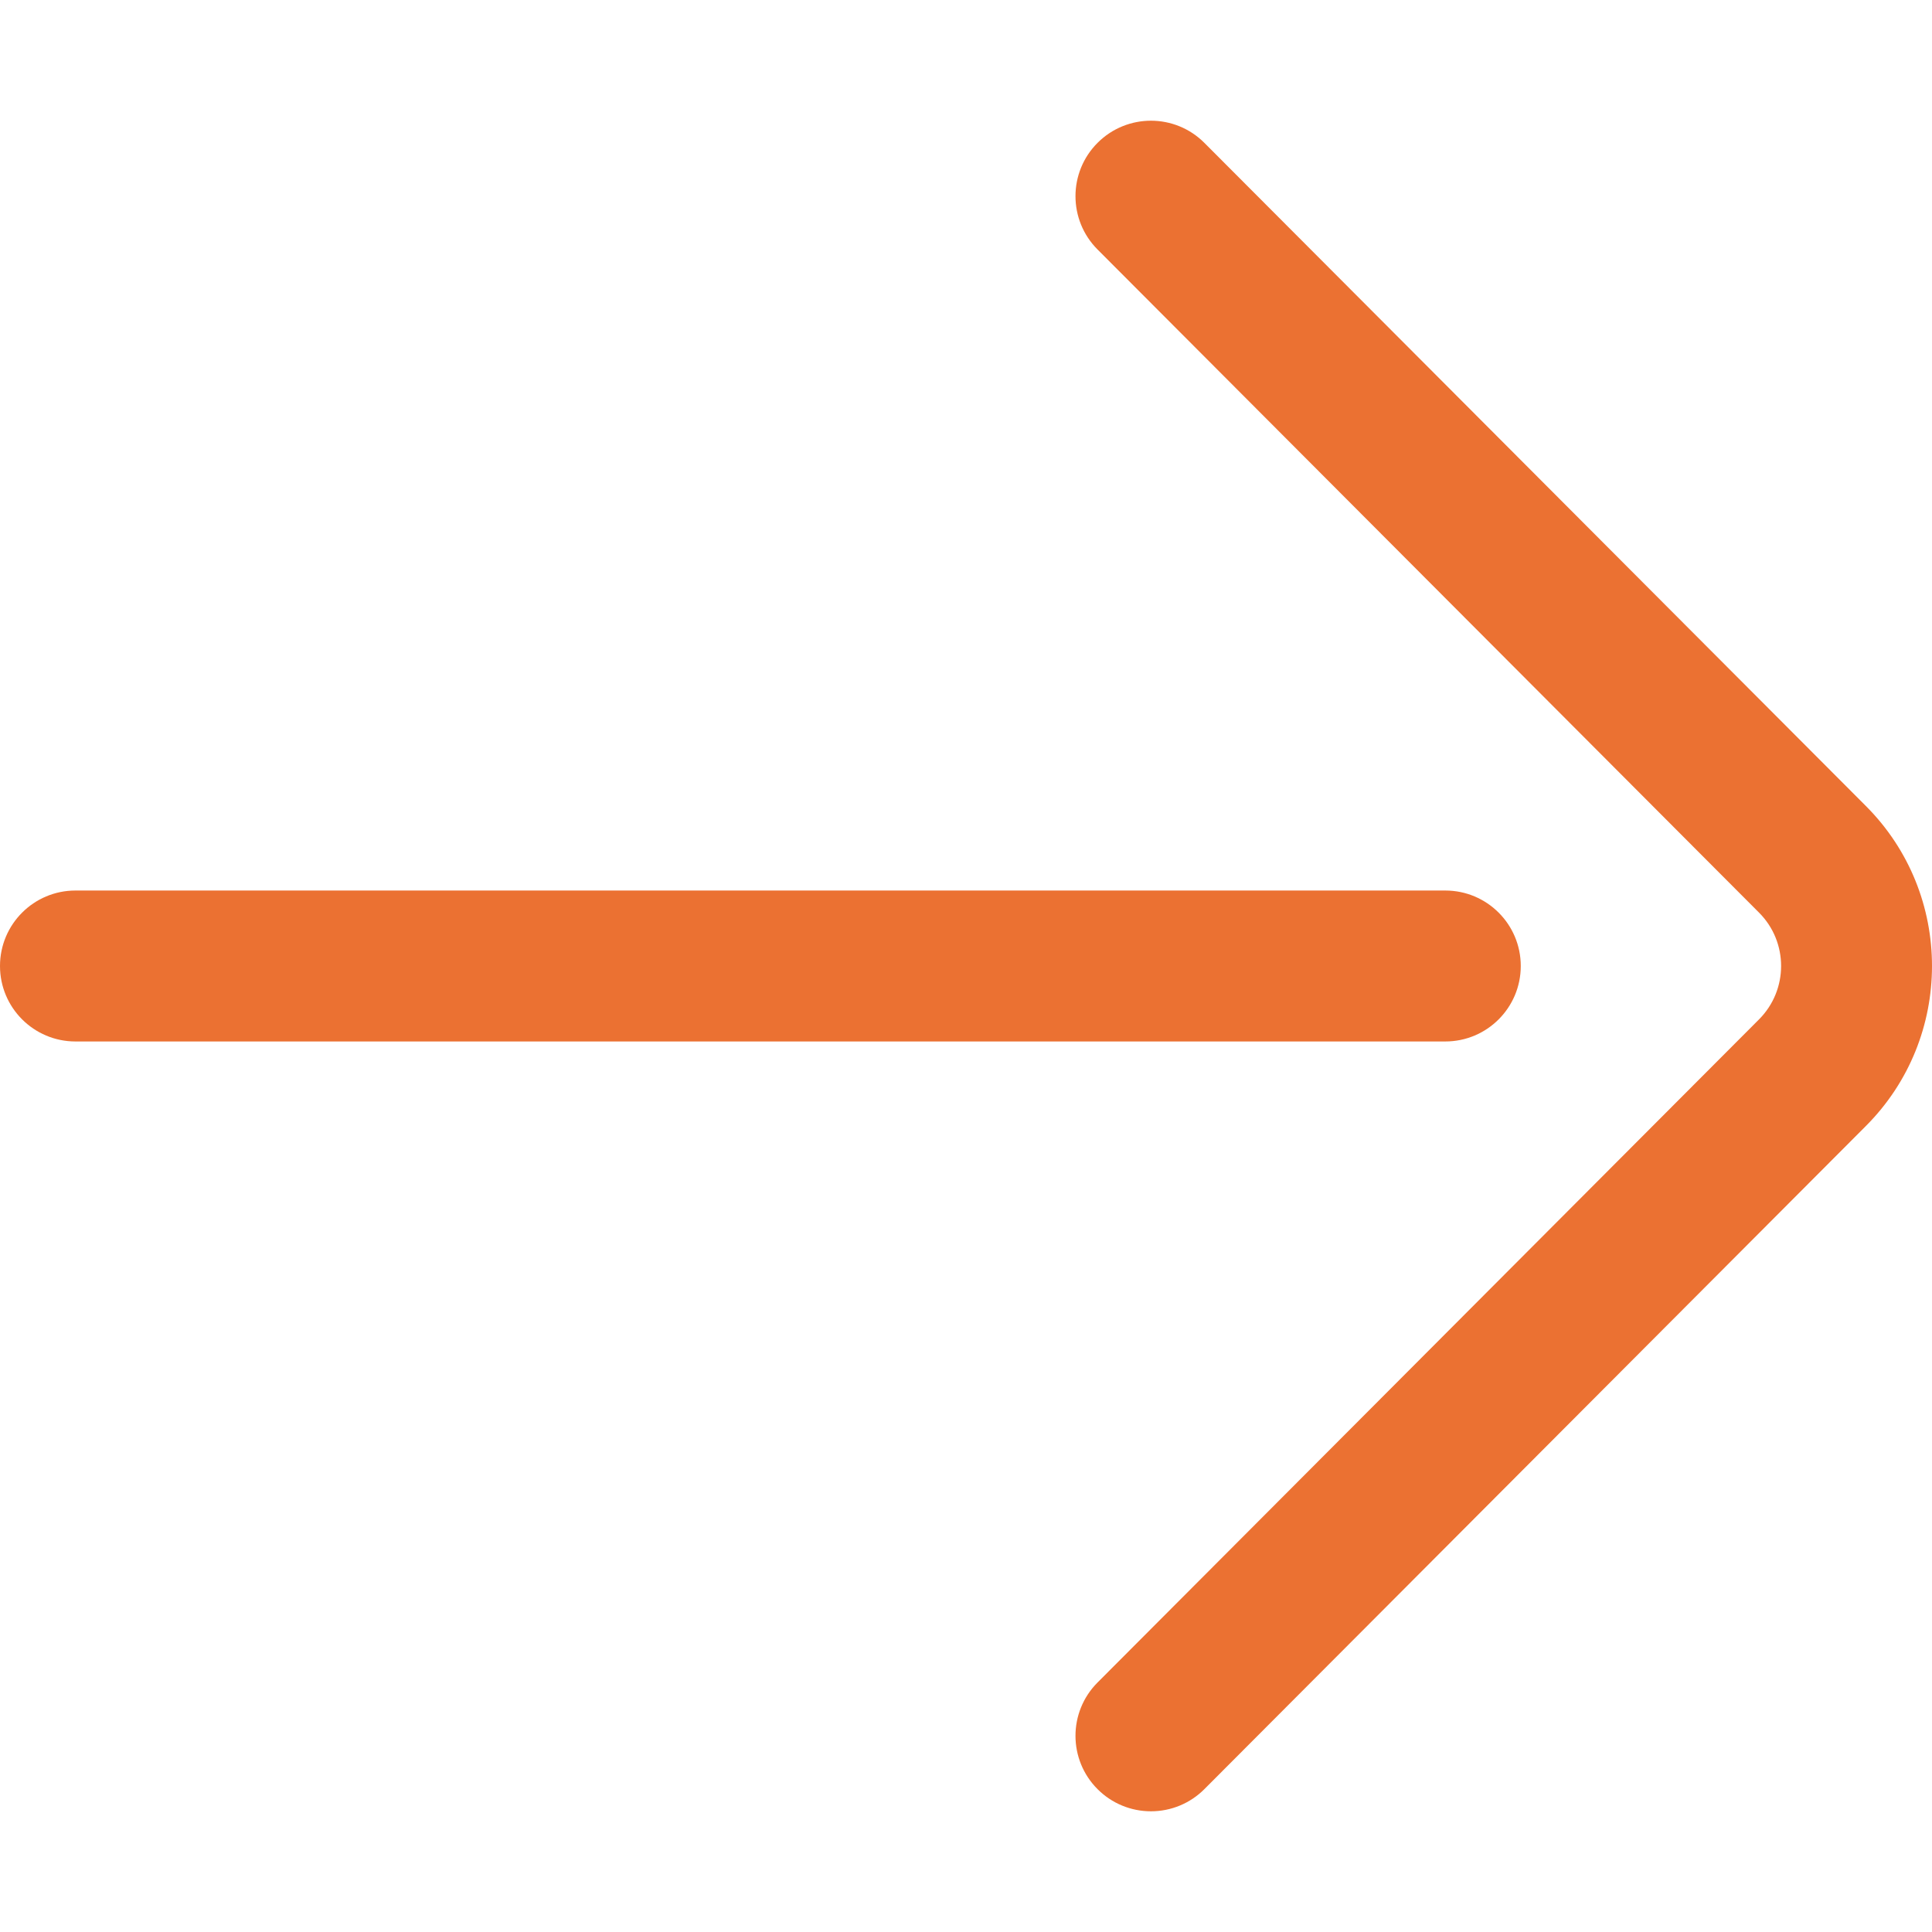
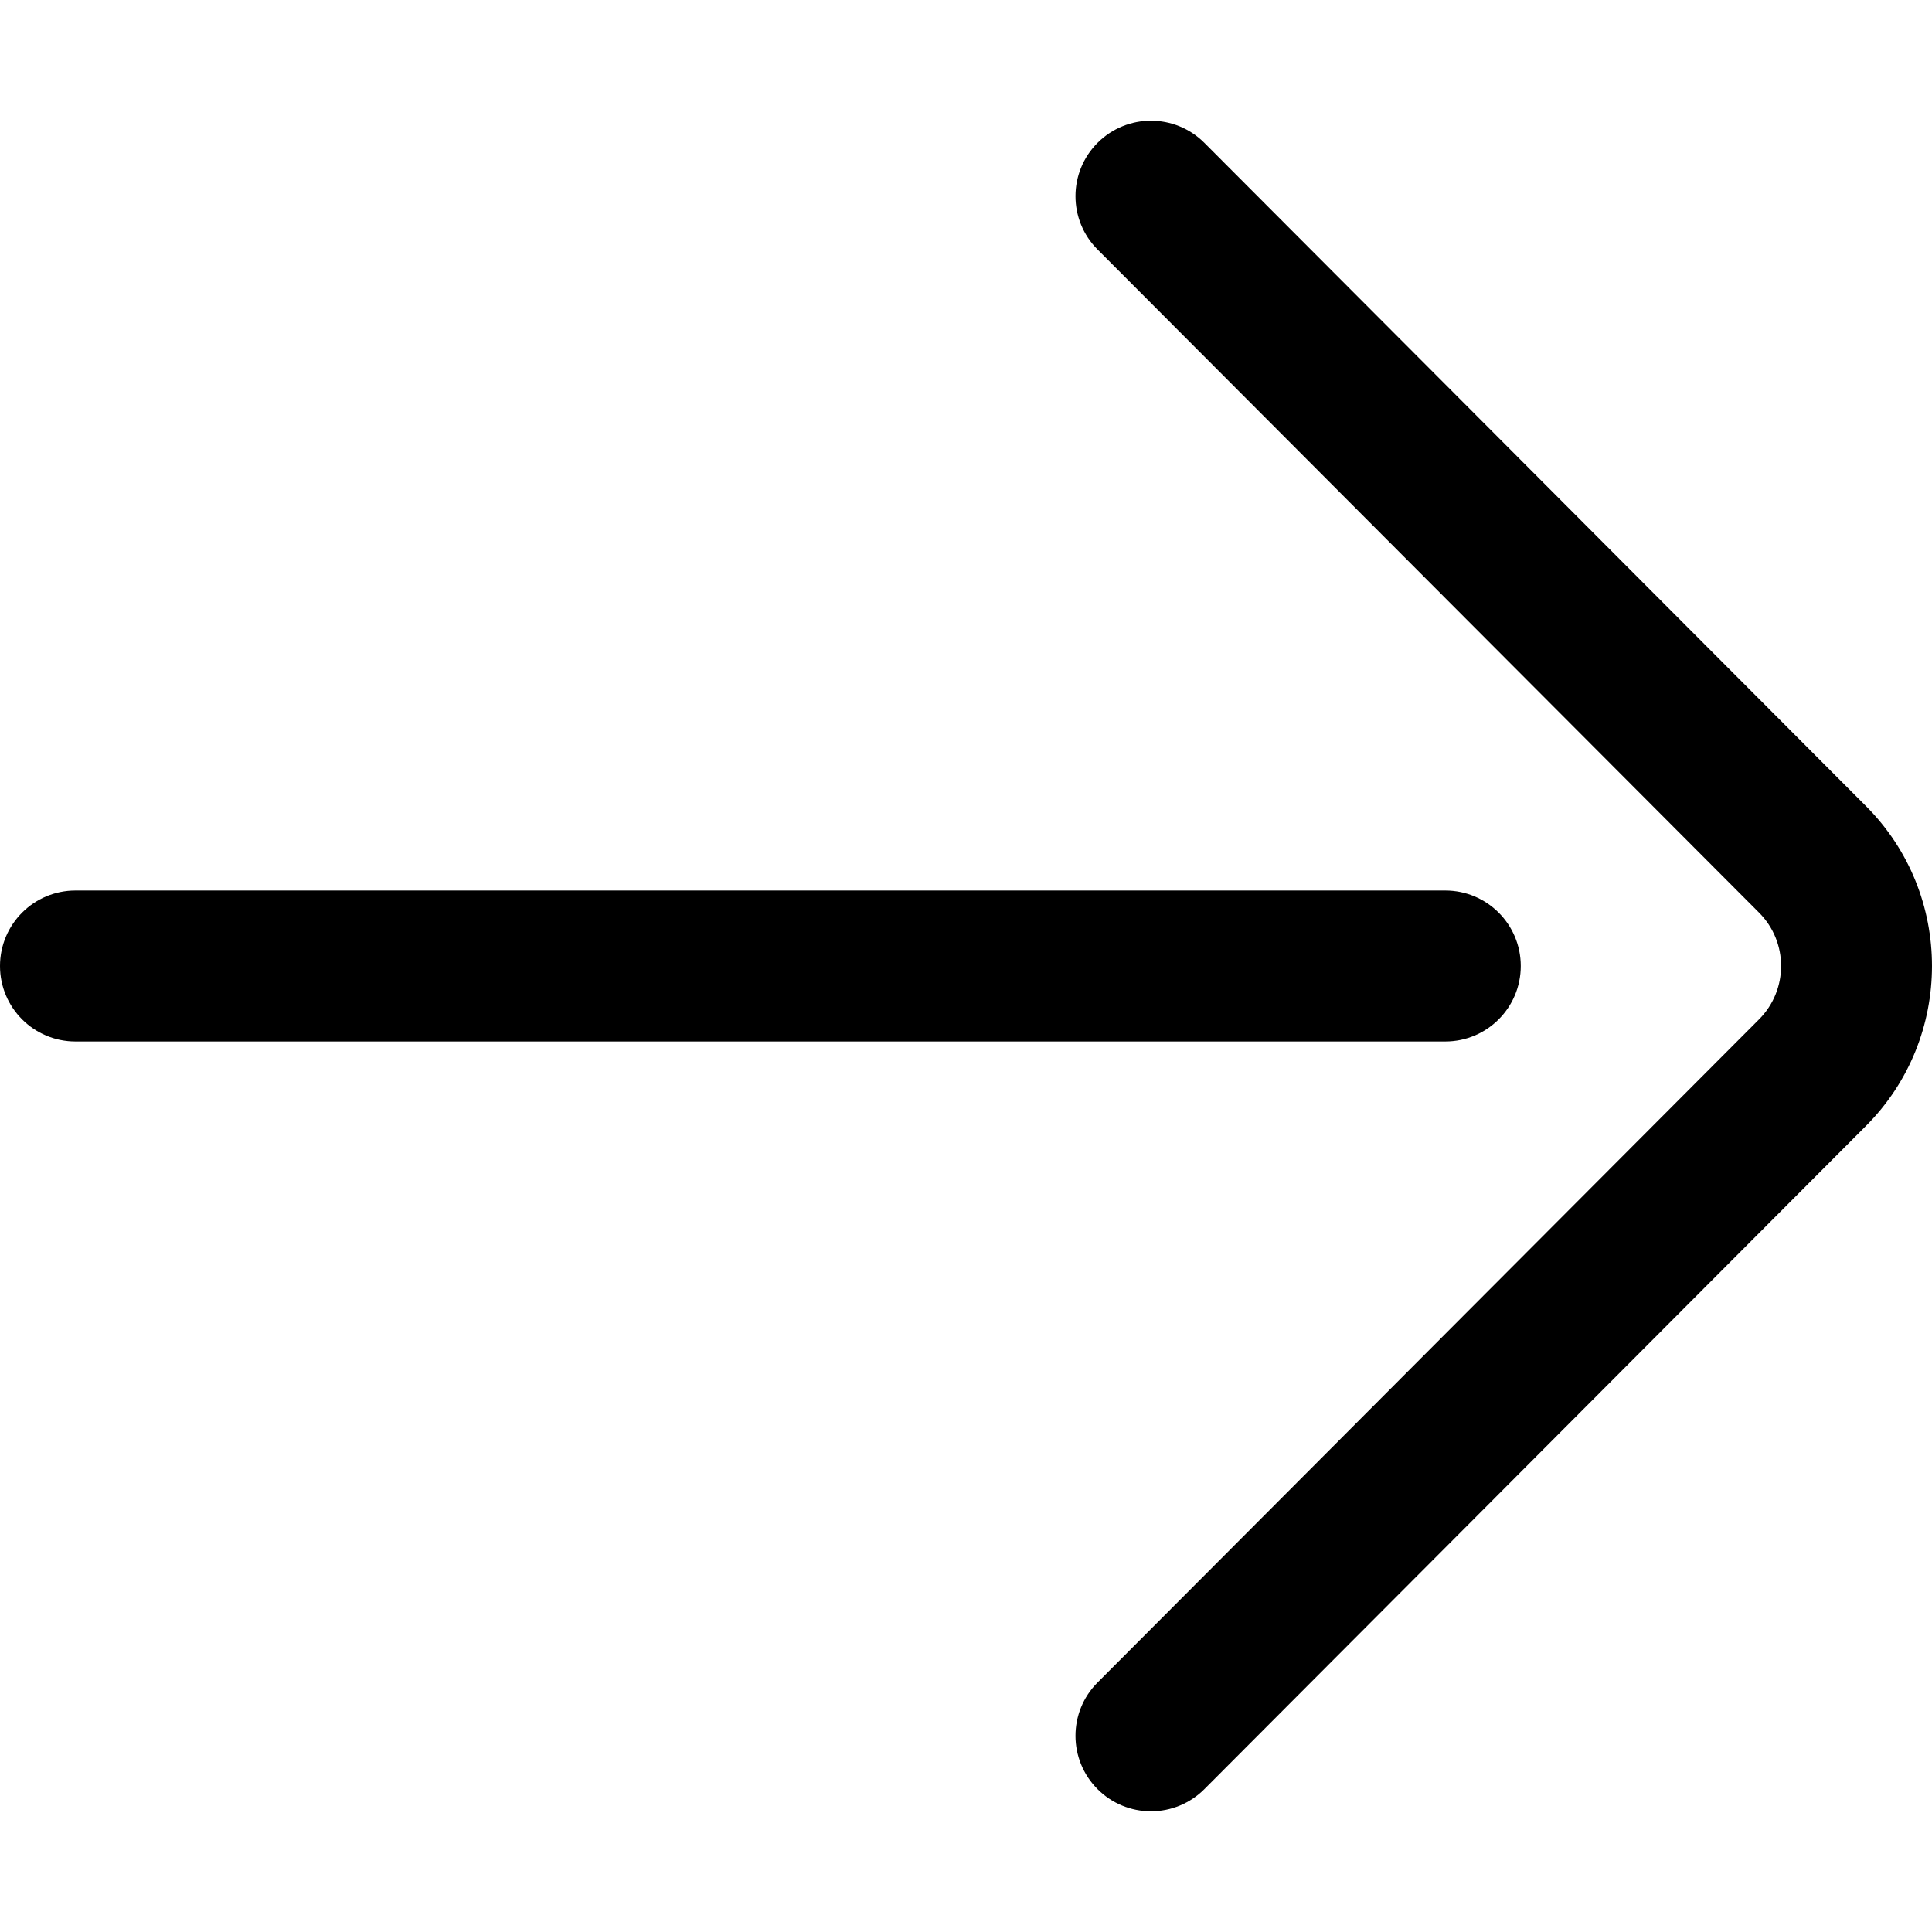
- <svg xmlns="http://www.w3.org/2000/svg" t="1631475640933" class="icon" viewBox="0 0 1024 1024" version="1.1" p-id="7593" width="20" height="20">
+ <svg xmlns="http://www.w3.org/2000/svg" viewBox="0 0 1024 1024">
  <defs>
-     <style type="text/css" />
+     <style />
  </defs>
-   <path d="M988.938 427.178L638.352 75.728c-15.604-15.642-40.93-15.67-56.572-0.07-15.64 15.602-15.672 40.93-0.07 56.57l350.622 351.488c15.594 15.596 15.594 40.974-0.036 56.604L581.71 891.772c-15.6 15.64-15.57 40.968 0.07 56.57a39.882 39.882 0 0 0 28.252 11.68 39.884 39.884 0 0 0 28.322-11.752l350.55-351.414c46.788-46.79 46.788-122.924 0.034-169.678z" p-id="7594" fill="#eb7132" />
-   <path d="M766.038 471.998H40.002C17.908 471.998 0 489.908 0 512s17.908 40.002 40.002 40.002h726.036c22.094 0 40.002-17.908 40.002-40.002s-17.908-40.002-40.002-40.002z" p-id="7595" fill="#eb7132" />
+   <path d="M988.938 427.178L638.352 75.728c-15.604-15.642-40.93-15.67-56.572-.07-15.64 15.602-15.672 40.93-.07 56.57l350.622 351.488c15.594 15.596 15.594 40.974-.036 56.604L581.71 891.772c-15.6 15.64-15.57 40.968.07 56.57a39.882 39.882 0 0028.252 11.68 39.884 39.884 0 0028.322-11.752l350.55-351.414c46.788-46.79 46.788-122.924.034-169.678z" />
+   <path d="M766.038 471.998H40.002C17.908 471.998 0 489.908 0 512s17.908 40.002 40.002 40.002h726.036c22.094 0 40.002-17.908 40.002-40.002s-17.908-40.002-40.002-40.002z" />
</svg>
